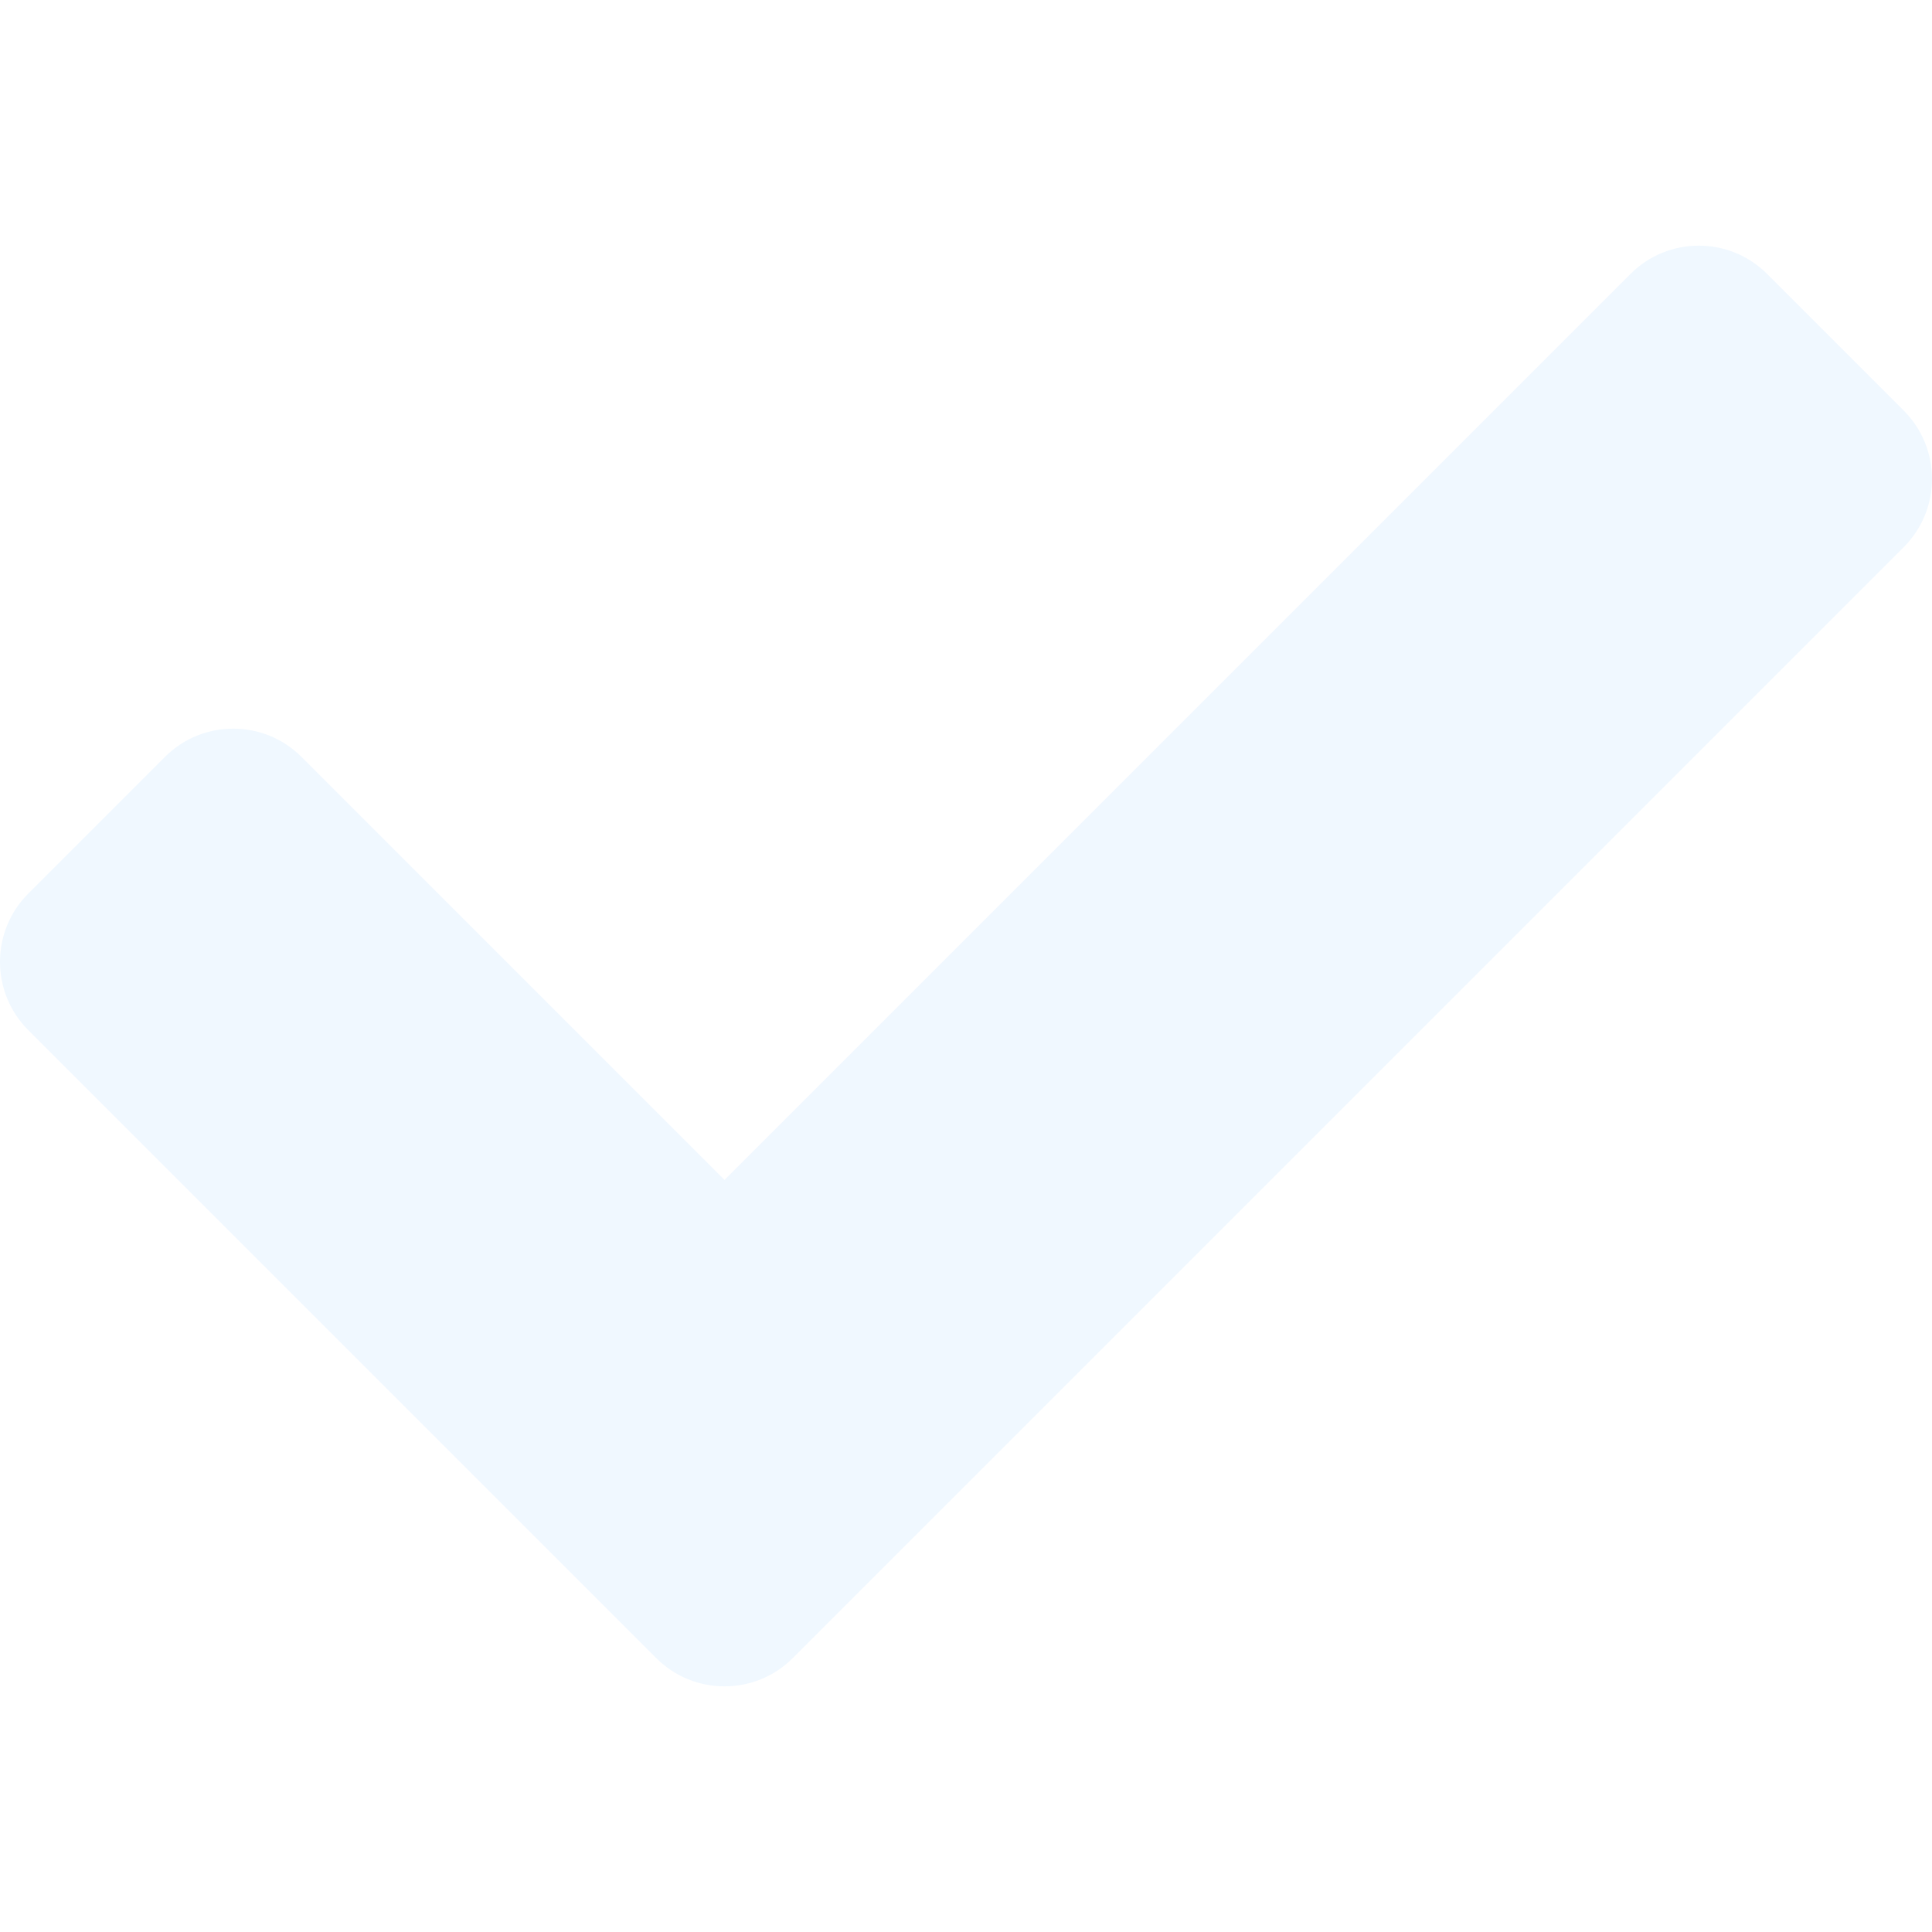
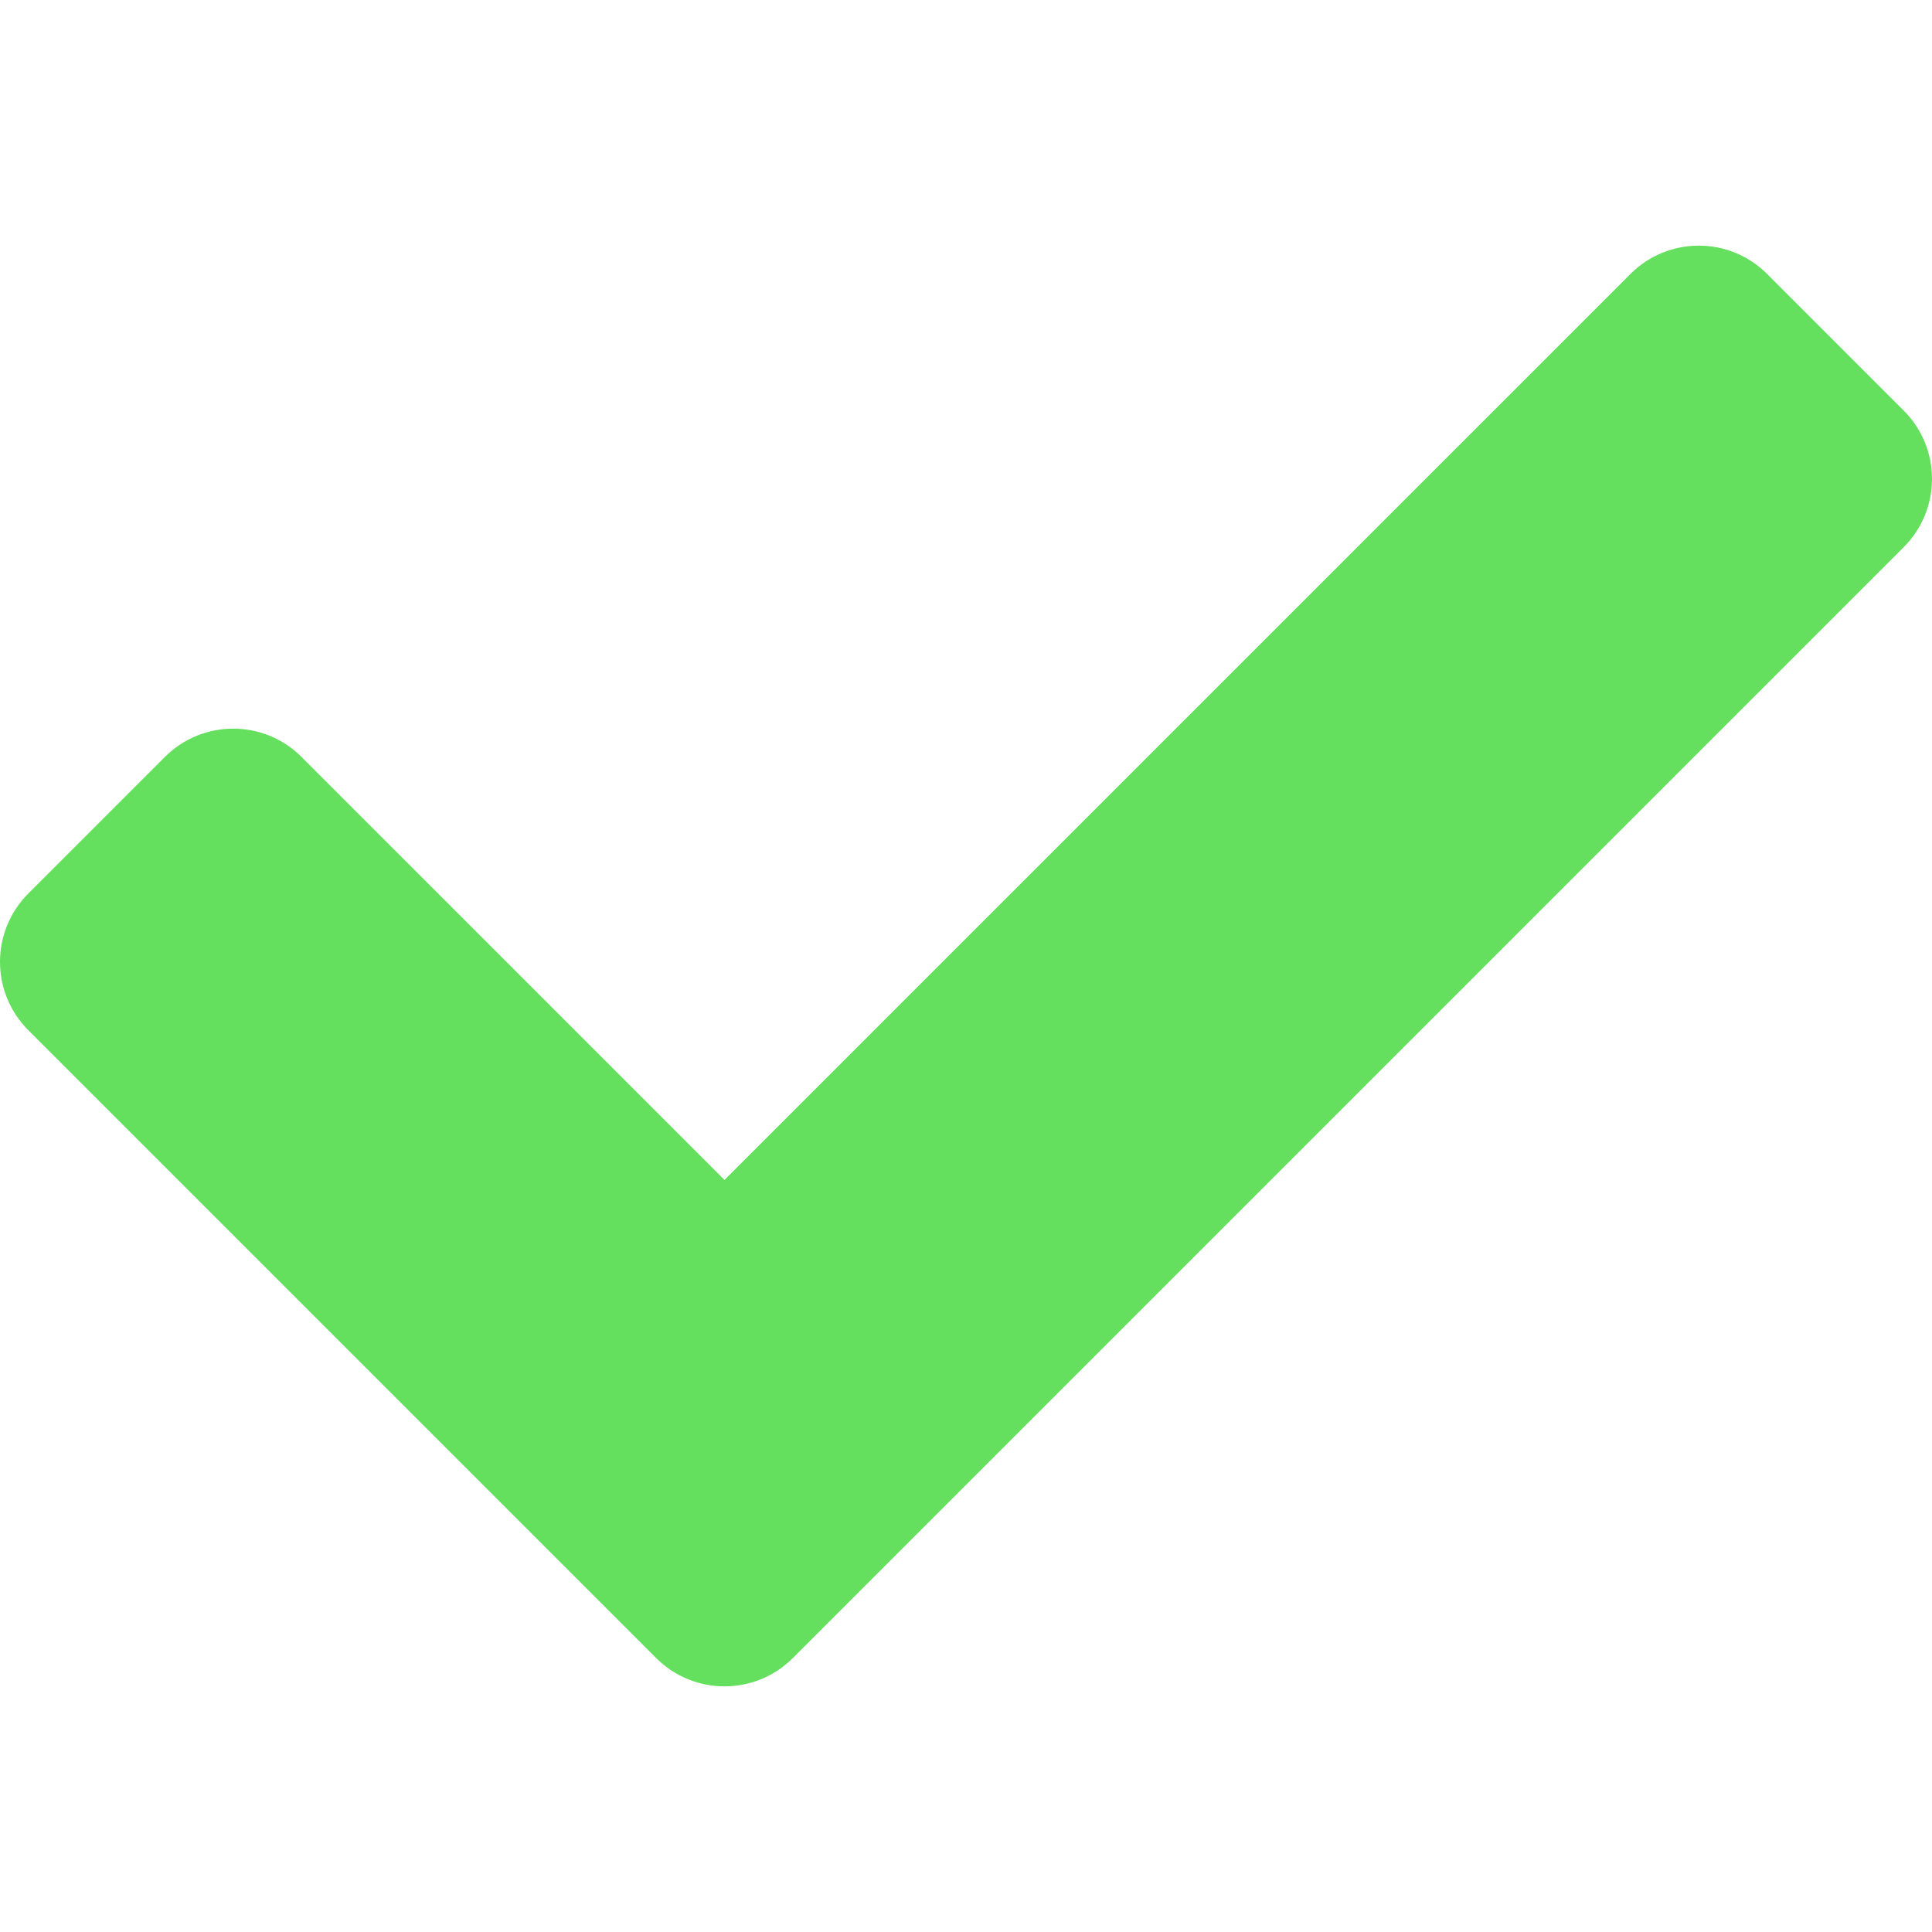
<svg xmlns="http://www.w3.org/2000/svg" viewBox="0 0 512 512">
-   <path style=" fill: aliceblue;" d="M173.898 439.404l-166.4-166.4c-9.997-9.997-9.997-26.206 0-36.204l36.203-36.204c9.997-9.998 26.207-9.998 36.204 0L192 312.69 432.095 72.596c9.997-9.997 26.207-9.997 36.204 0l36.203 36.204c9.997 9.997 9.997 26.206 0 36.204l-294.4 294.401c-9.998 9.997-26.207 9.997-36.204-.001z" />
+   <path style=" fill: #64e05e;" d="M173.898 439.404l-166.4-166.4c-9.997-9.997-9.997-26.206 0-36.204l36.203-36.204c9.997-9.998 26.207-9.998 36.204 0L192 312.69 432.095 72.596c9.997-9.997 26.207-9.997 36.204 0l36.203 36.204c9.997 9.997 9.997 26.206 0 36.204l-294.4 294.401c-9.998 9.997-26.207 9.997-36.204-.001z" />
</svg>
